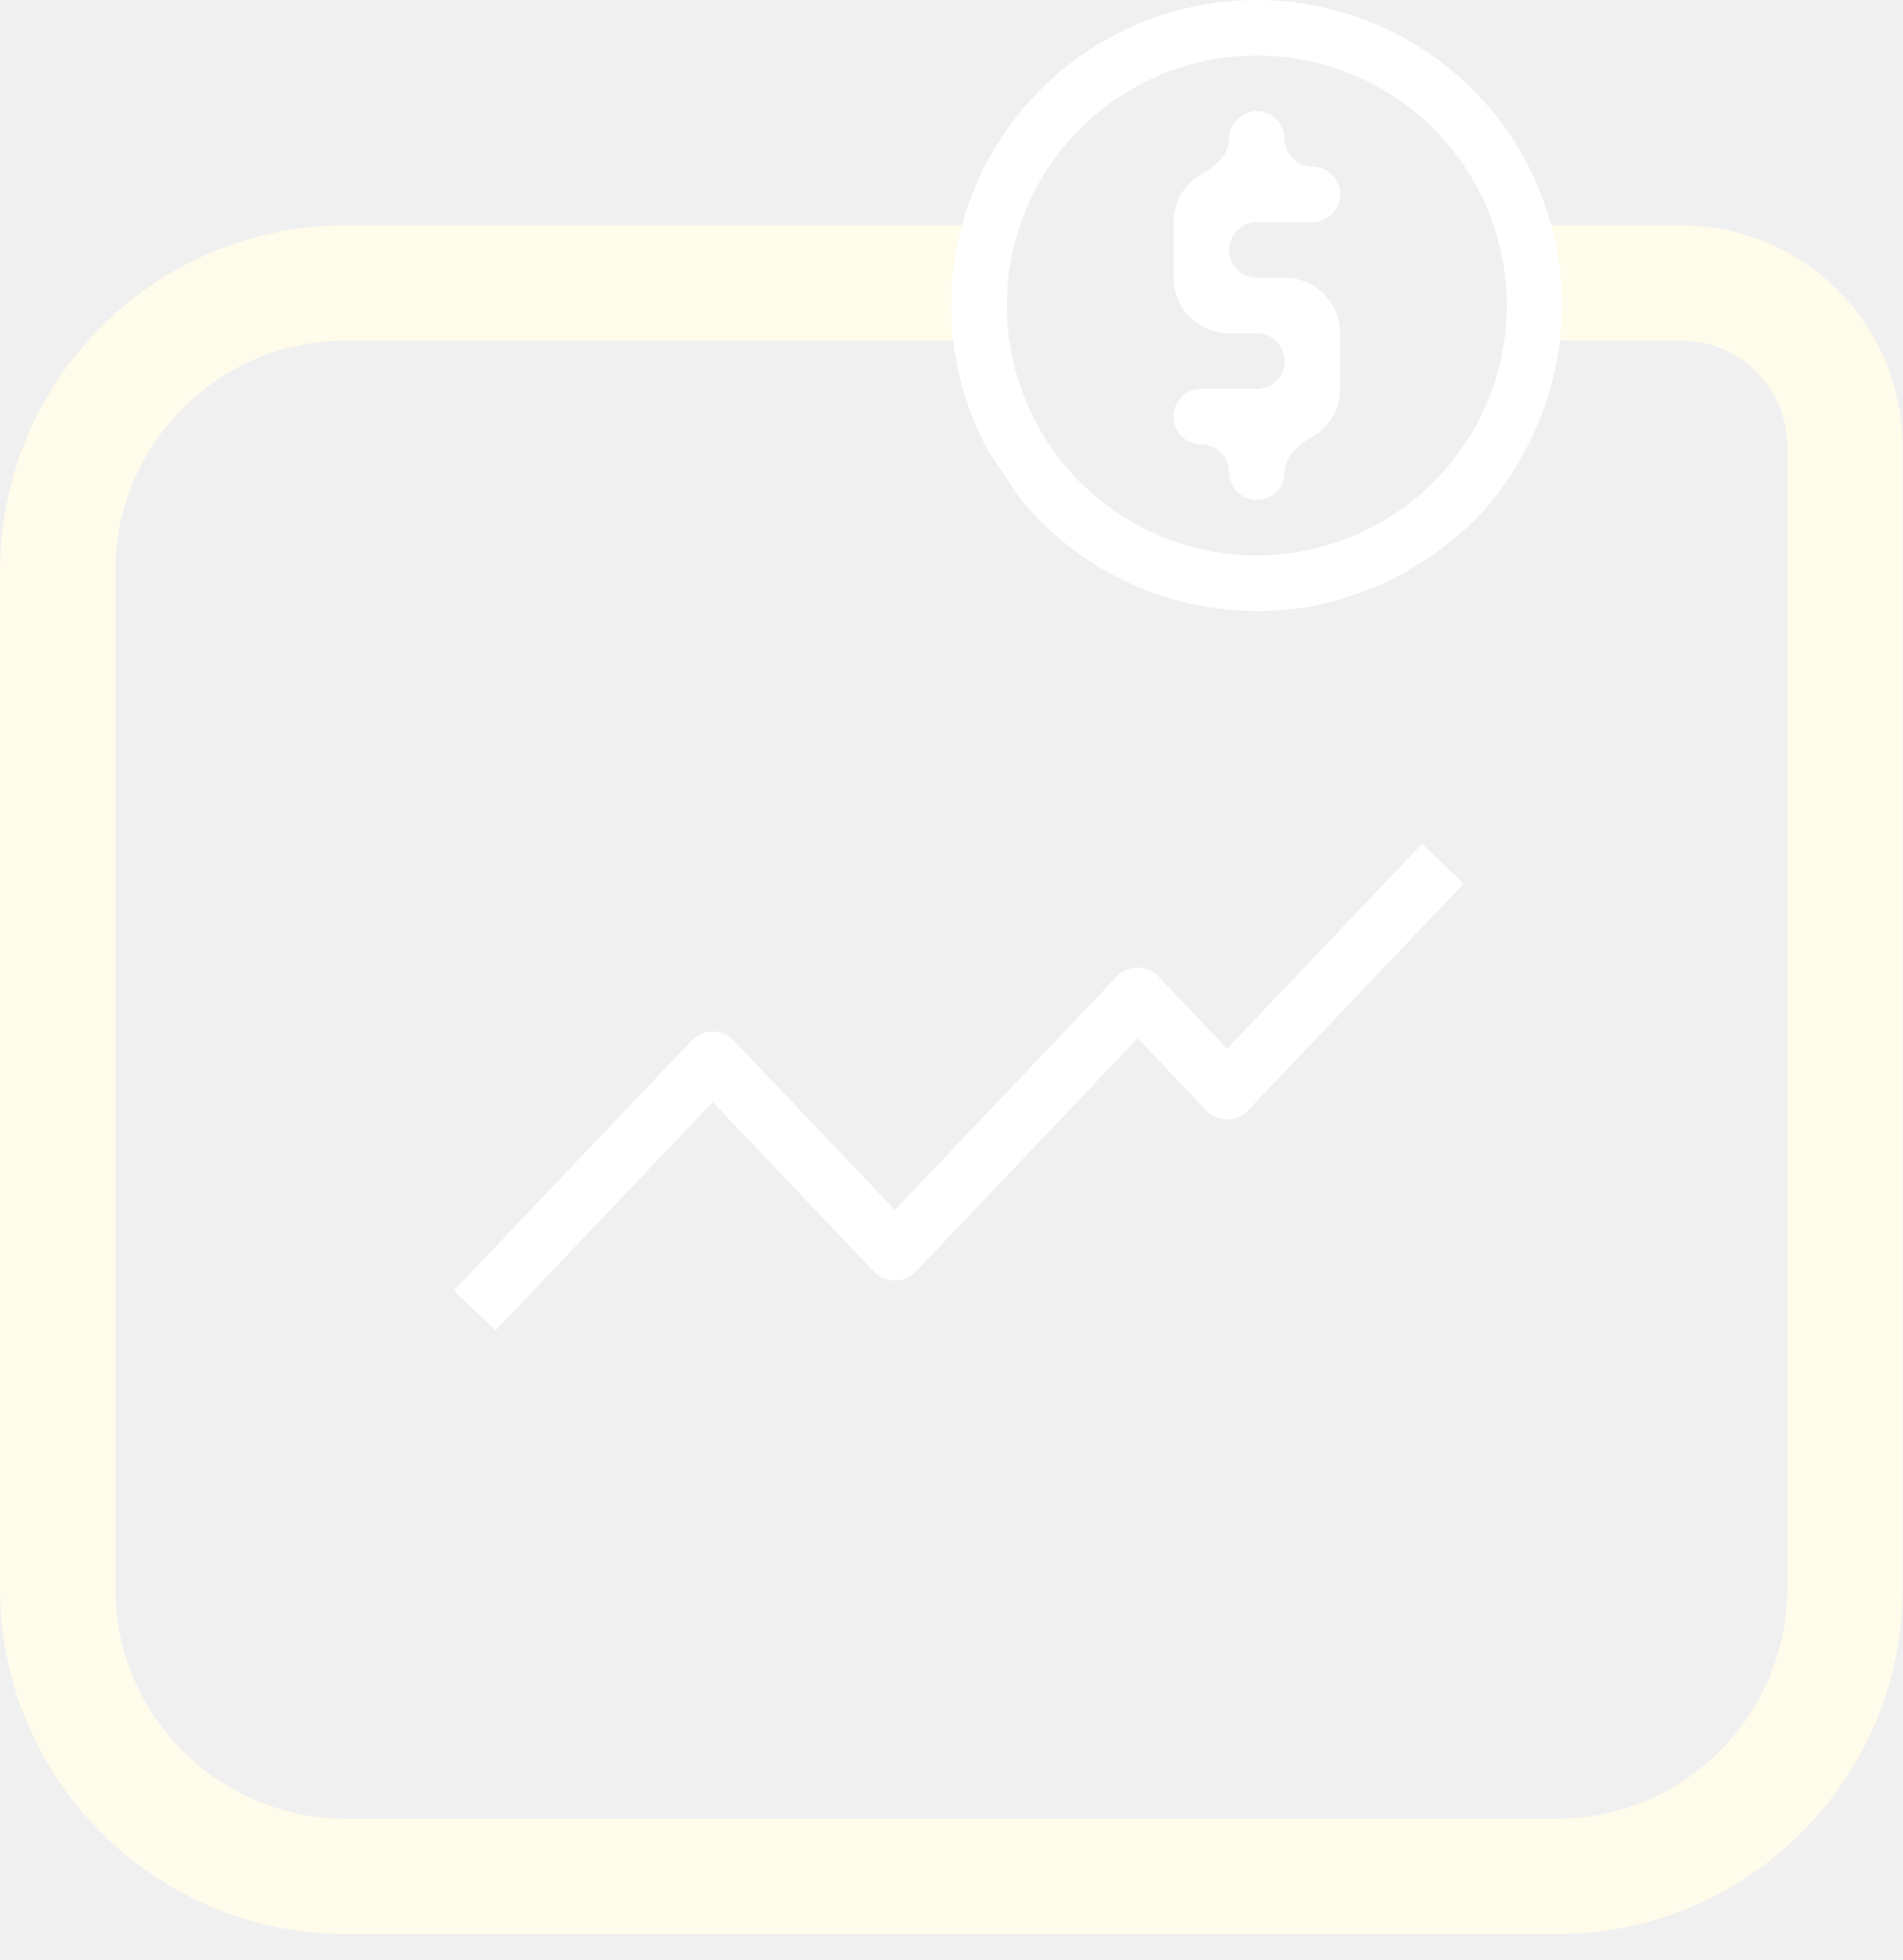
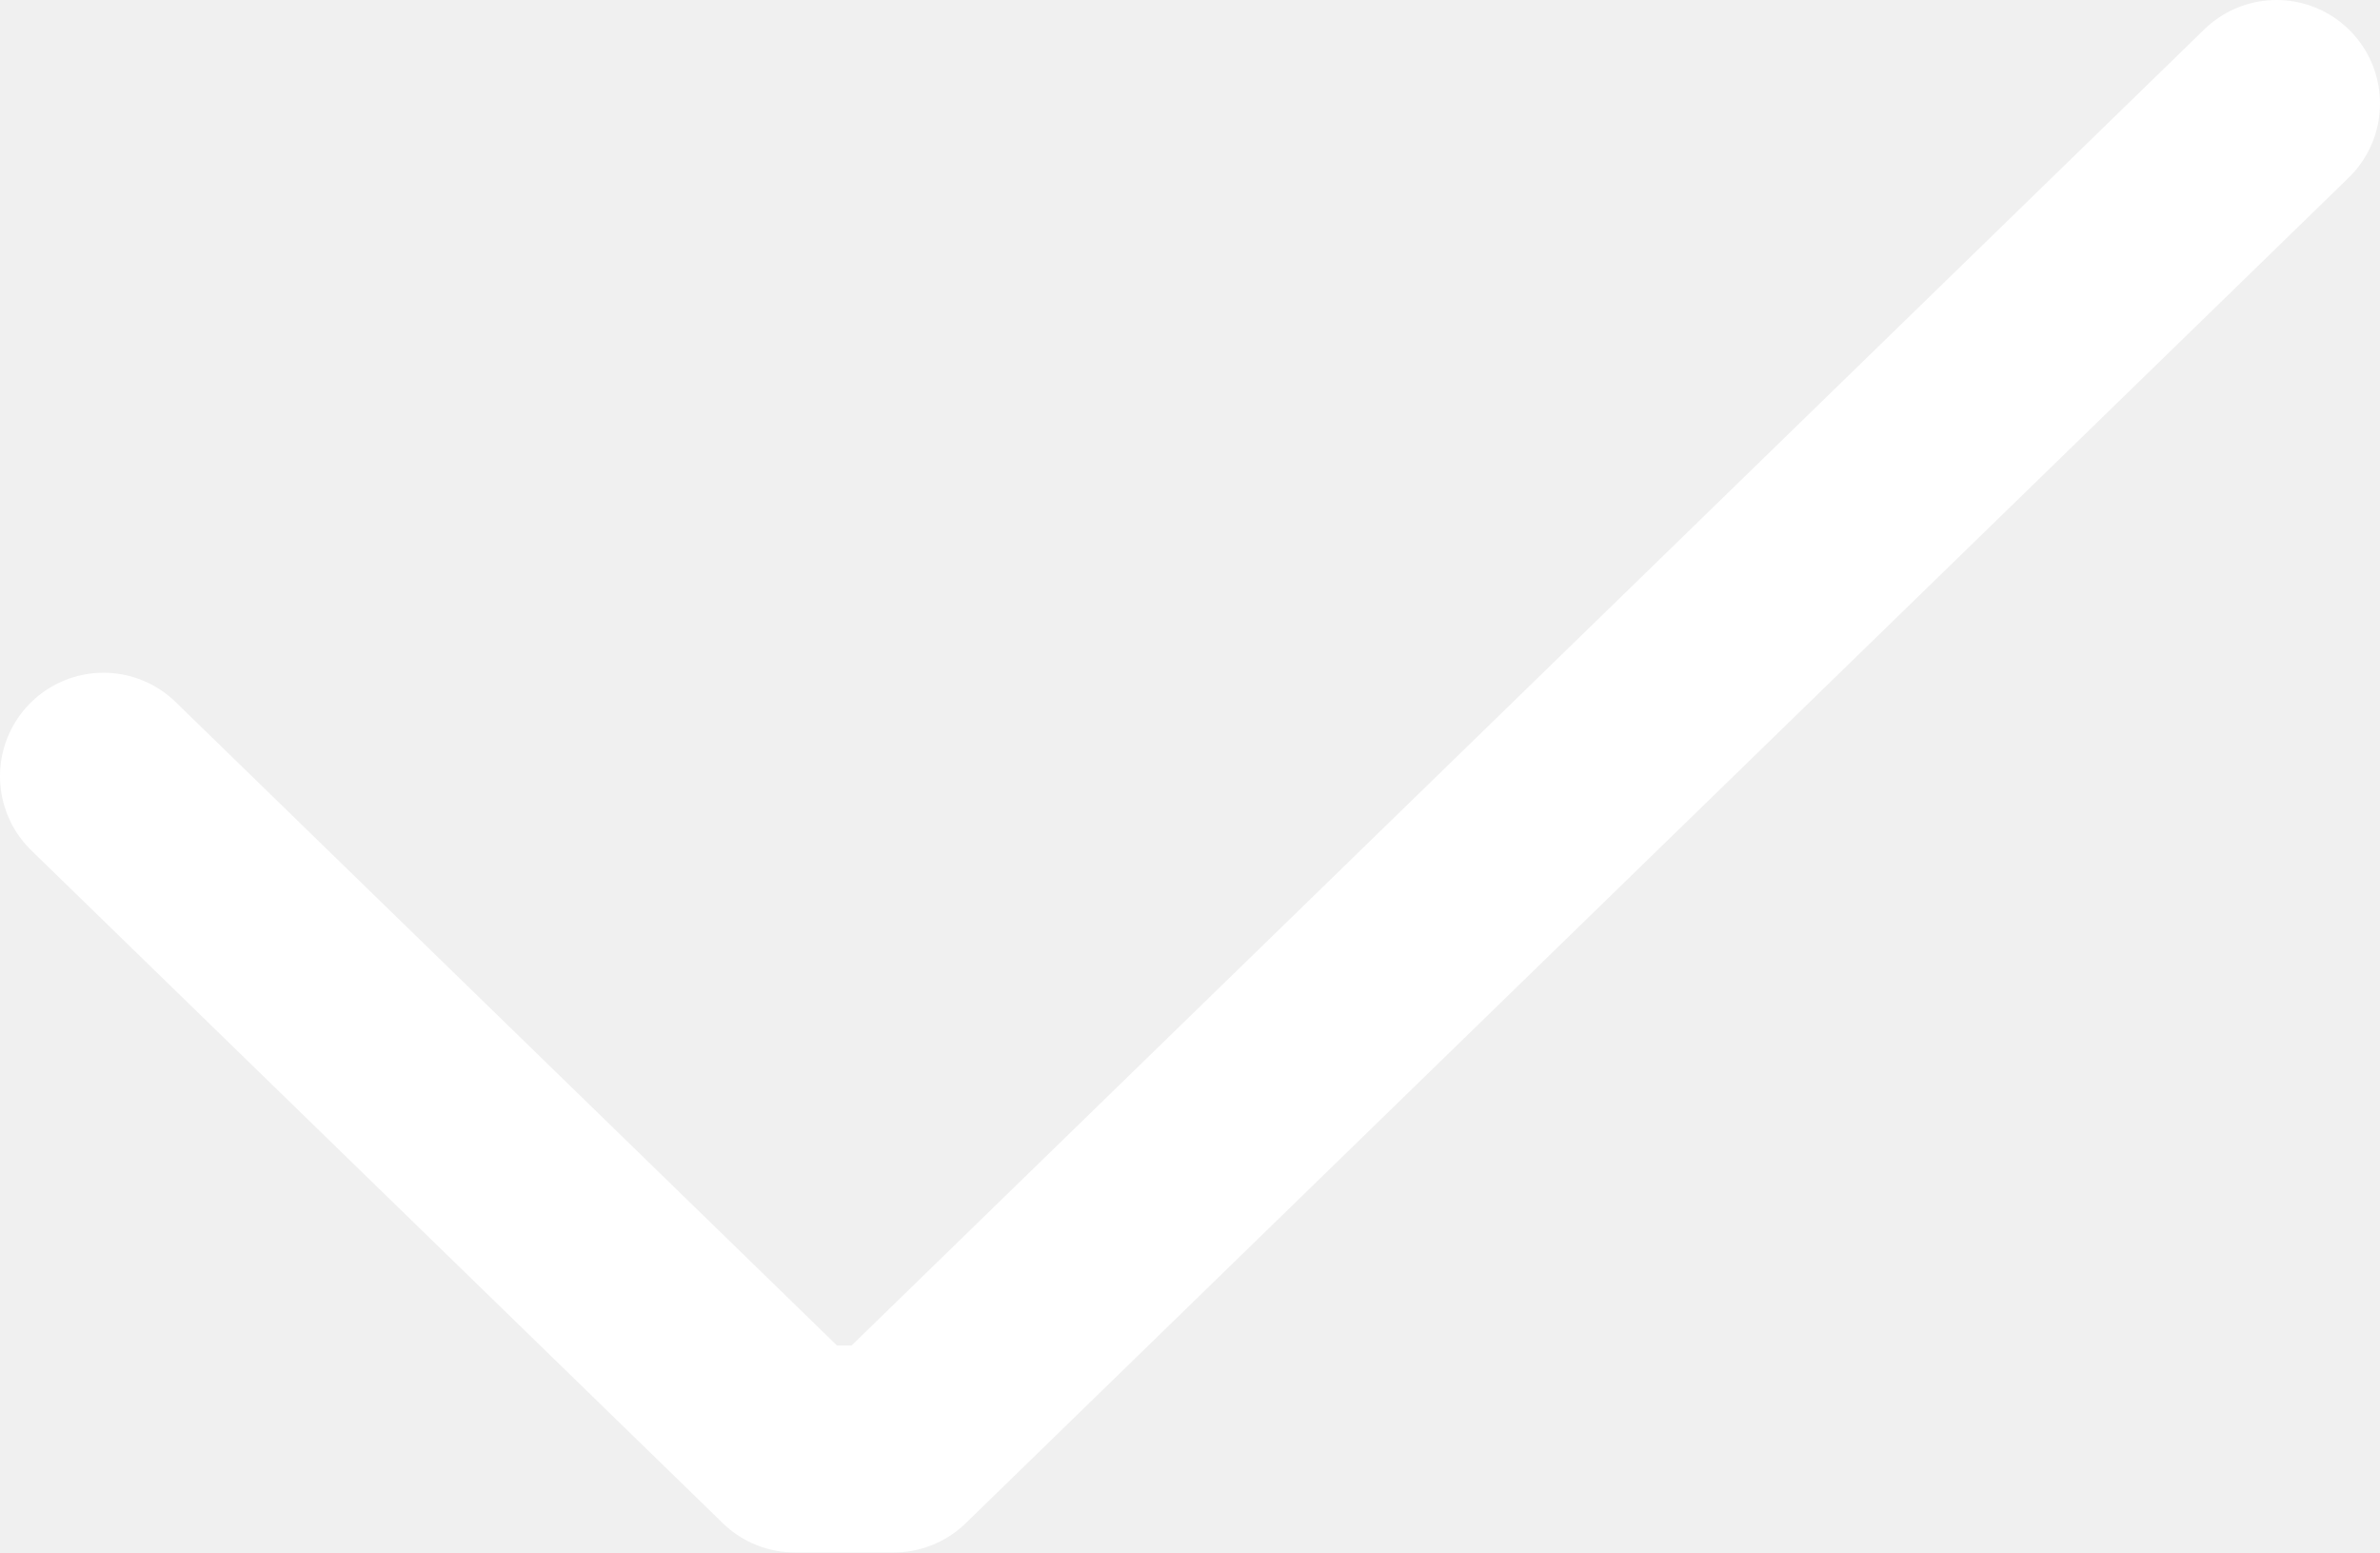
- <svg xmlns="http://www.w3.org/2000/svg" width="33" height="34" viewBox="0 0 33 34" fill="none">
-   <path d="M26.317 4.908H29.158V4.908C30.728 4.908 32 6.181 32 7.75V27.55C32 30.311 29.761 32.55 27 32.55H6C3.239 32.55 1 30.311 1 27.55V9.908C1 7.147 3.239 4.908 6 4.908H16.887" stroke="#FFFCEB" stroke-width="2" />
-   <path d="M24.575 9.804C25.48 9.245 26.006 8.638 26.448 7.827C26.889 7.016 27.11 6.104 27.09 5.181C27.07 4.257 26.809 3.356 26.333 2.565C25.857 1.774 25.182 1.121 24.376 0.671C23.57 0.221 22.66 -0.01 21.736 0C20.813 0.011 19.909 0.262 19.113 0.73C18.317 1.198 17.657 1.866 17.198 2.667C16.74 3.469 16.499 4.376 16.5 5.299C16.498 6.183 16.72 7.054 17.146 7.829L17.69 8.643C18.187 9.254 18.813 9.746 19.524 10.085C20.235 10.423 21.012 10.599 21.8 10.599C22.437 10.598 22.972 10.514 23.664 10.252C24.035 10.112 24.238 10.012 24.575 9.804ZM21.8 9.635C20.942 9.635 20.104 9.381 19.391 8.905C18.678 8.428 18.122 7.751 17.794 6.959C17.465 6.166 17.38 5.294 17.547 4.453C17.714 3.612 18.127 2.84 18.734 2.233C19.34 1.627 20.113 1.214 20.954 1.046C21.795 0.879 22.667 0.965 23.459 1.293C24.251 1.621 24.929 2.177 25.405 2.89C25.881 3.603 26.136 4.442 26.136 5.299C26.134 6.449 25.677 7.551 24.864 8.363C24.051 9.176 22.949 9.634 21.8 9.635Z" fill="white" />
-   <path d="M21.8 3.854C21.534 3.854 21.318 4.07 21.318 4.336C21.318 4.602 21.534 4.817 21.8 4.817H22.282C22.537 4.818 22.782 4.92 22.962 5.101C23.143 5.281 23.244 5.526 23.245 5.781V6.745C23.244 7 23.143 7.245 22.962 7.425C22.897 7.491 22.823 7.546 22.743 7.59C22.509 7.717 22.282 7.924 22.282 8.19C22.282 8.456 22.066 8.672 21.8 8.672C21.534 8.672 21.318 8.456 21.318 8.19C21.318 7.924 21.102 7.708 20.836 7.708C20.57 7.708 20.355 7.493 20.355 7.226C20.355 6.96 20.57 6.745 20.836 6.745H21.8C22.066 6.745 22.282 6.529 22.282 6.263C22.282 5.997 22.066 5.781 21.8 5.781H21.318C21.063 5.78 20.818 5.679 20.638 5.498C20.457 5.317 20.355 5.073 20.355 4.817V3.854C20.355 3.599 20.457 3.354 20.638 3.173C20.703 3.108 20.777 3.053 20.857 3.009C21.09 2.881 21.318 2.675 21.318 2.409C21.318 2.143 21.534 1.927 21.8 1.927C22.066 1.927 22.282 2.142 22.282 2.409C22.282 2.675 22.497 2.89 22.763 2.89C23.029 2.89 23.245 3.106 23.245 3.372C23.245 3.638 23.029 3.854 22.763 3.854H21.8Z" fill="white" />
-   <path d="M25.025 14.983L21.284 18.917L19.733 17.285L15.521 21.714L12.362 18.392L8.233 22.733" stroke="white" stroke-linejoin="round" />
+ <svg xmlns="http://www.w3.org/2000/svg" width="23" height="15" viewBox="0 0 23 15" fill="none">
+   <path d="M1 7.5L7.682 14H8.636L22 1" stroke="white" stroke-width="2" stroke-linecap="round" stroke-linejoin="round" />
</svg>
